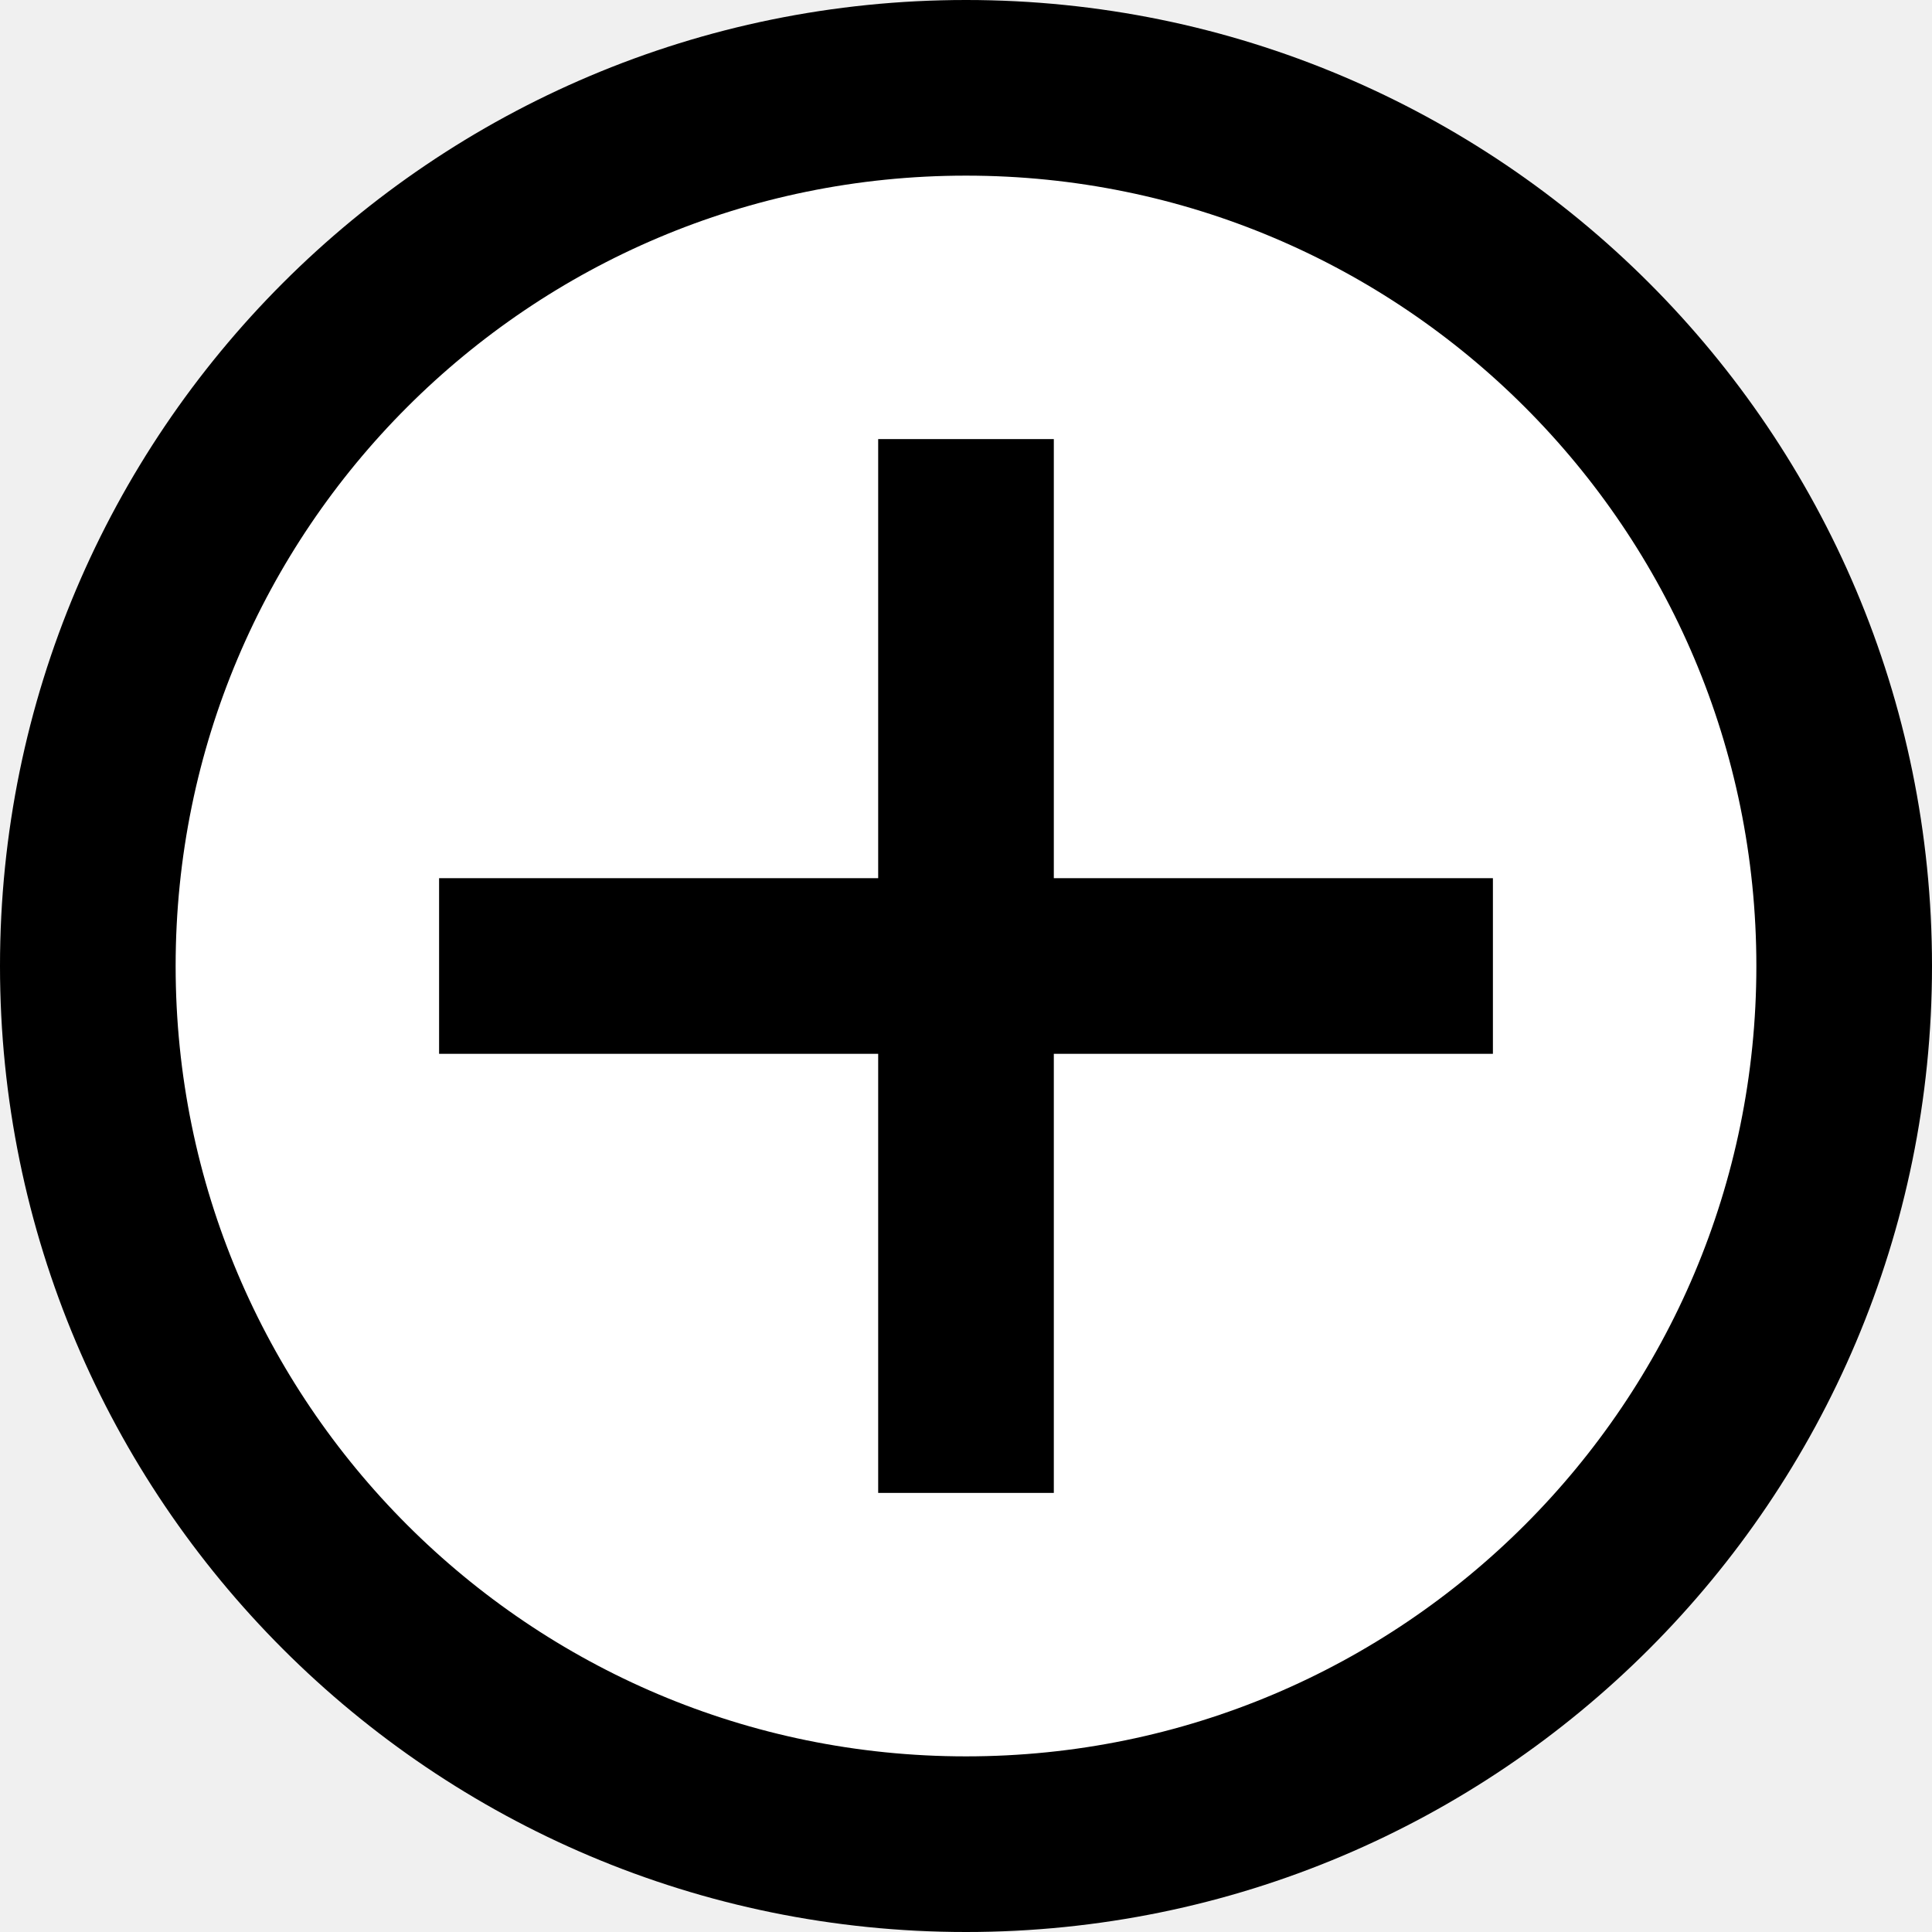
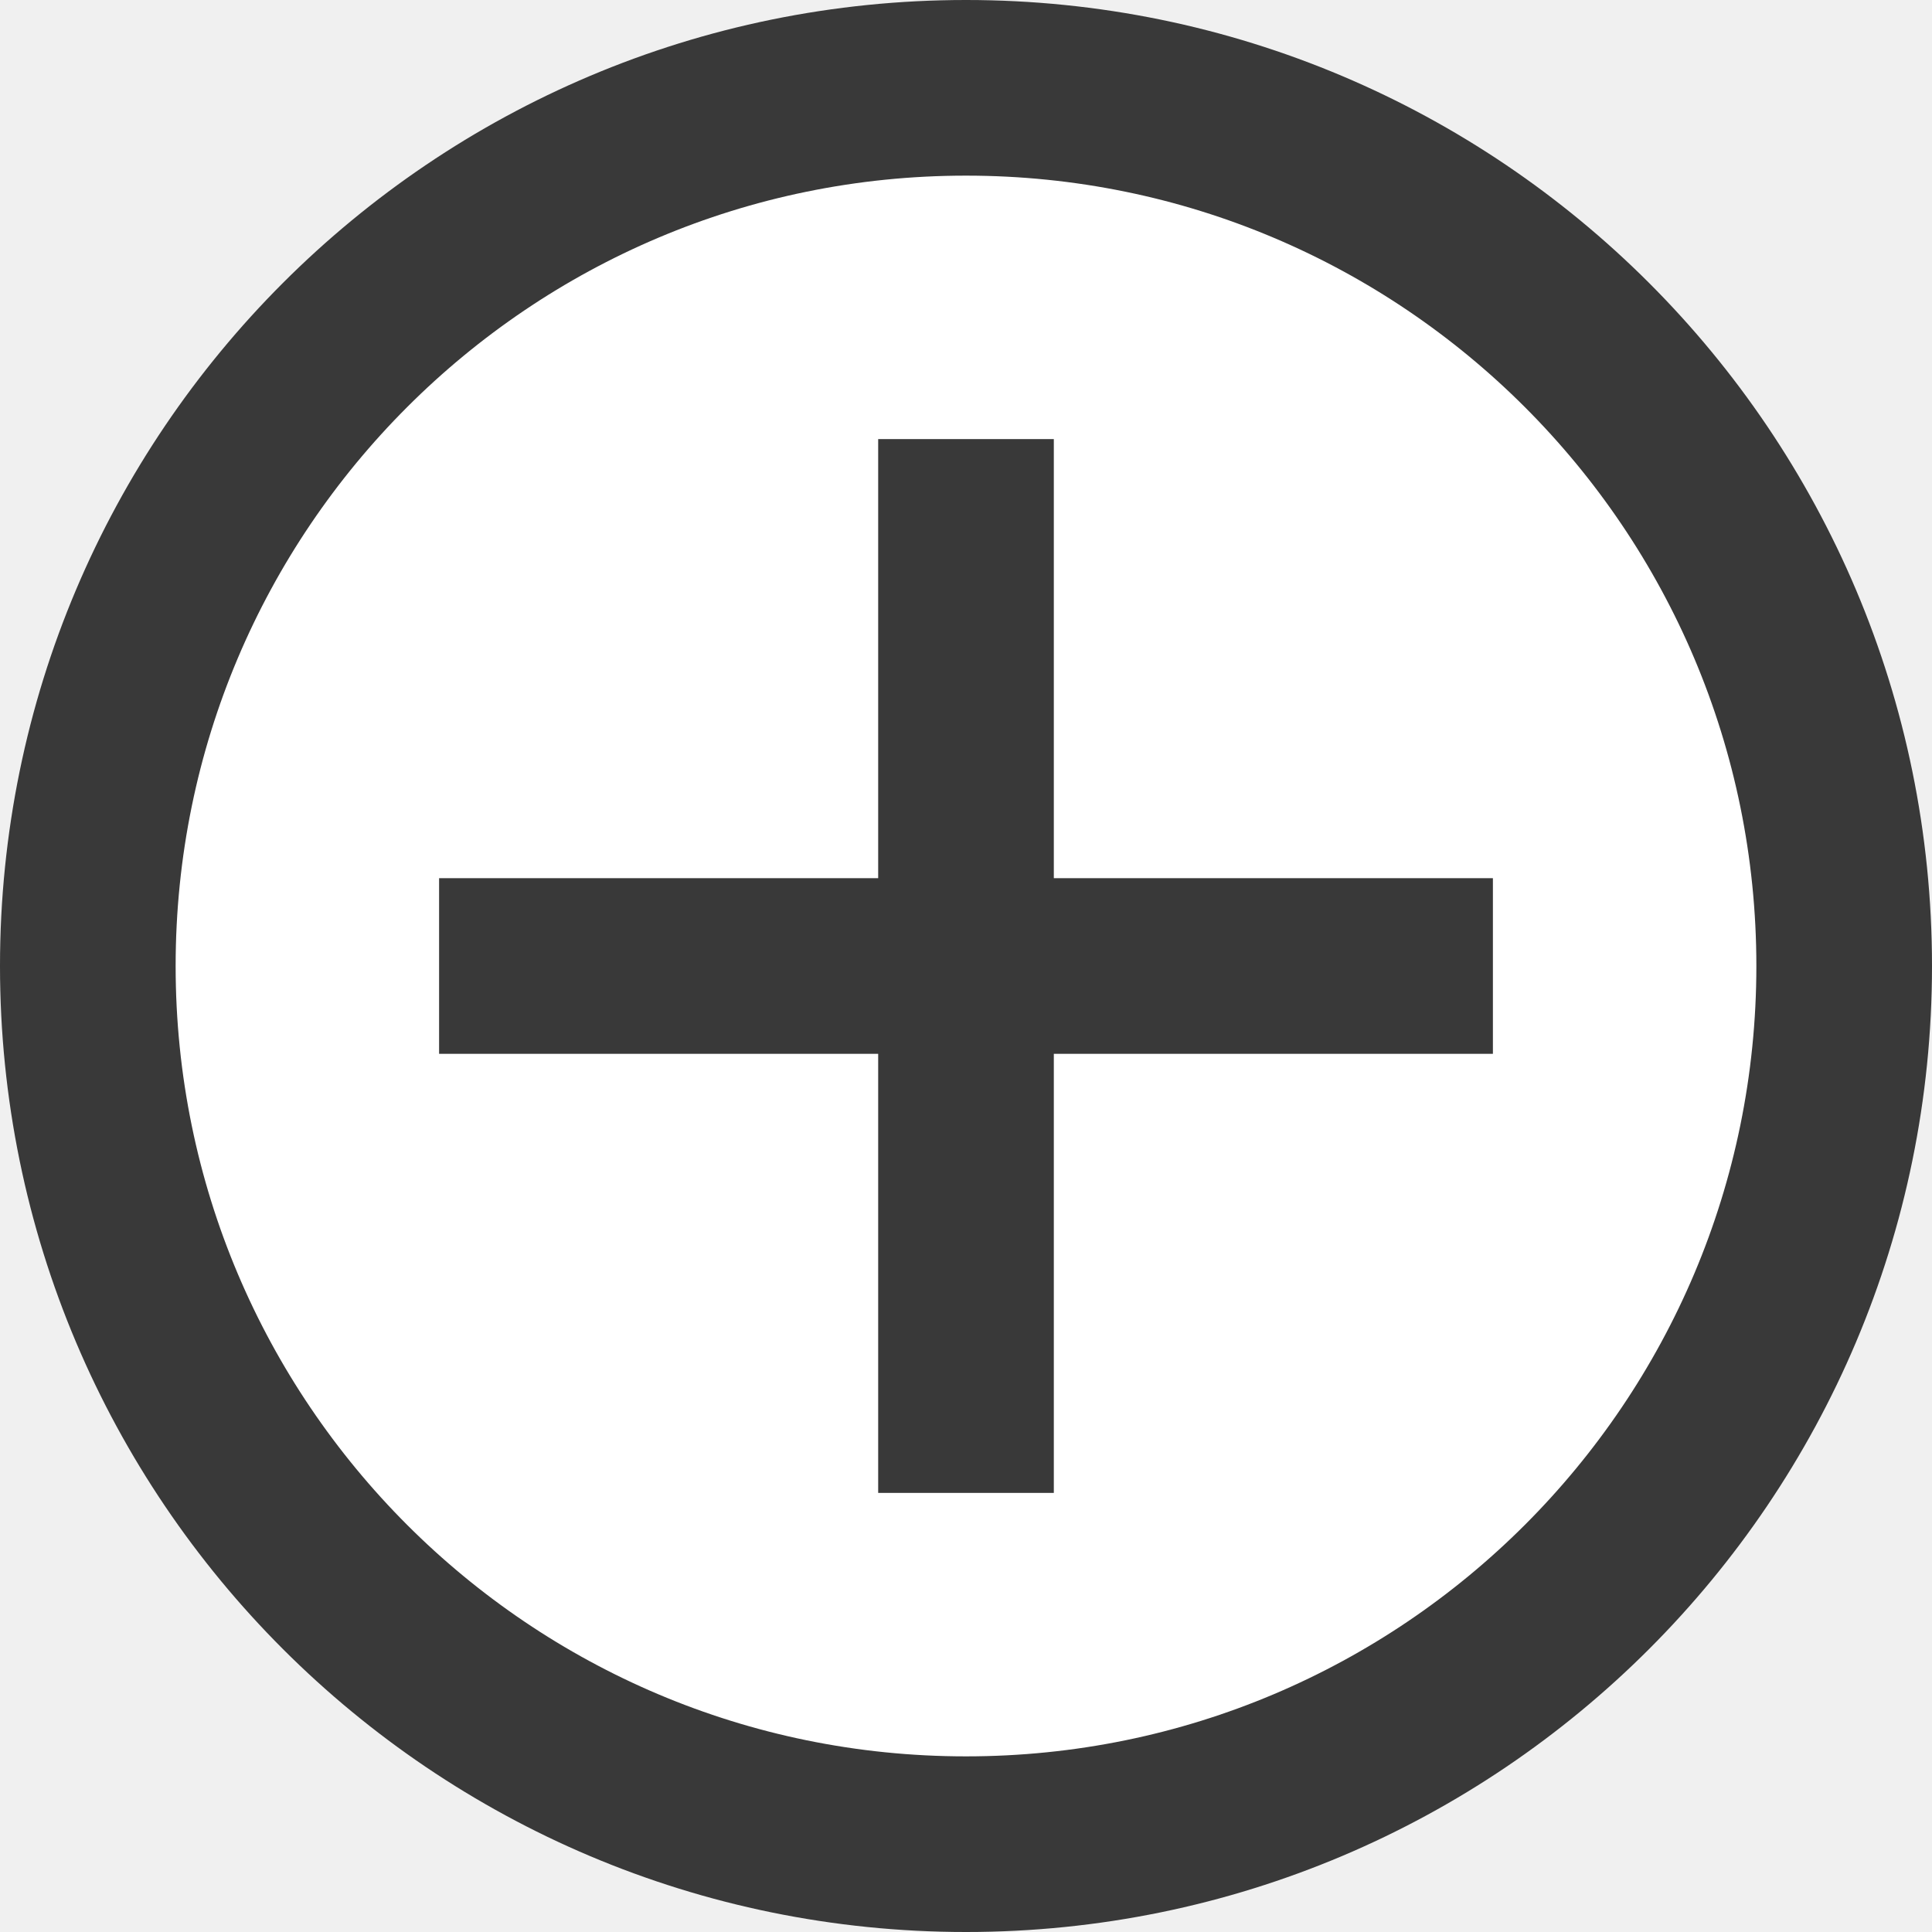
<svg xmlns="http://www.w3.org/2000/svg" width="22" height="22" viewBox="0 0 22 22" fill="none">
-   <path d="M21 11C21 16.523 16.523 21 11 21C5.477 21 1 16.523 1 11C1 5.477 5.477 1 11 1C16.523 1 21 5.477 21 11Z" fill="white" stroke="black" stroke-width="2" />
-   <line x1="11" y1="5" x2="11" y2="17" stroke="black" stroke-width="2" />
-   <line x1="5" y1="11" x2="17" y2="11" stroke="black" stroke-width="2" />
+   <path d="M21 11C21 16.523 16.523 21 11 21C5.477 21 1 16.523 1 11C1 5.477 5.477 1 11 1C16.523 1 21 5.477 21 11Z" fill="white" stroke="#393939" stroke-width="2" />
+   <line x1="11" y1="5" x2="11" y2="17" stroke="#393939" stroke-width="2" />
+   <line x1="5" y1="11" x2="17" y2="11" stroke="#393939" stroke-width="2" />
</svg>
